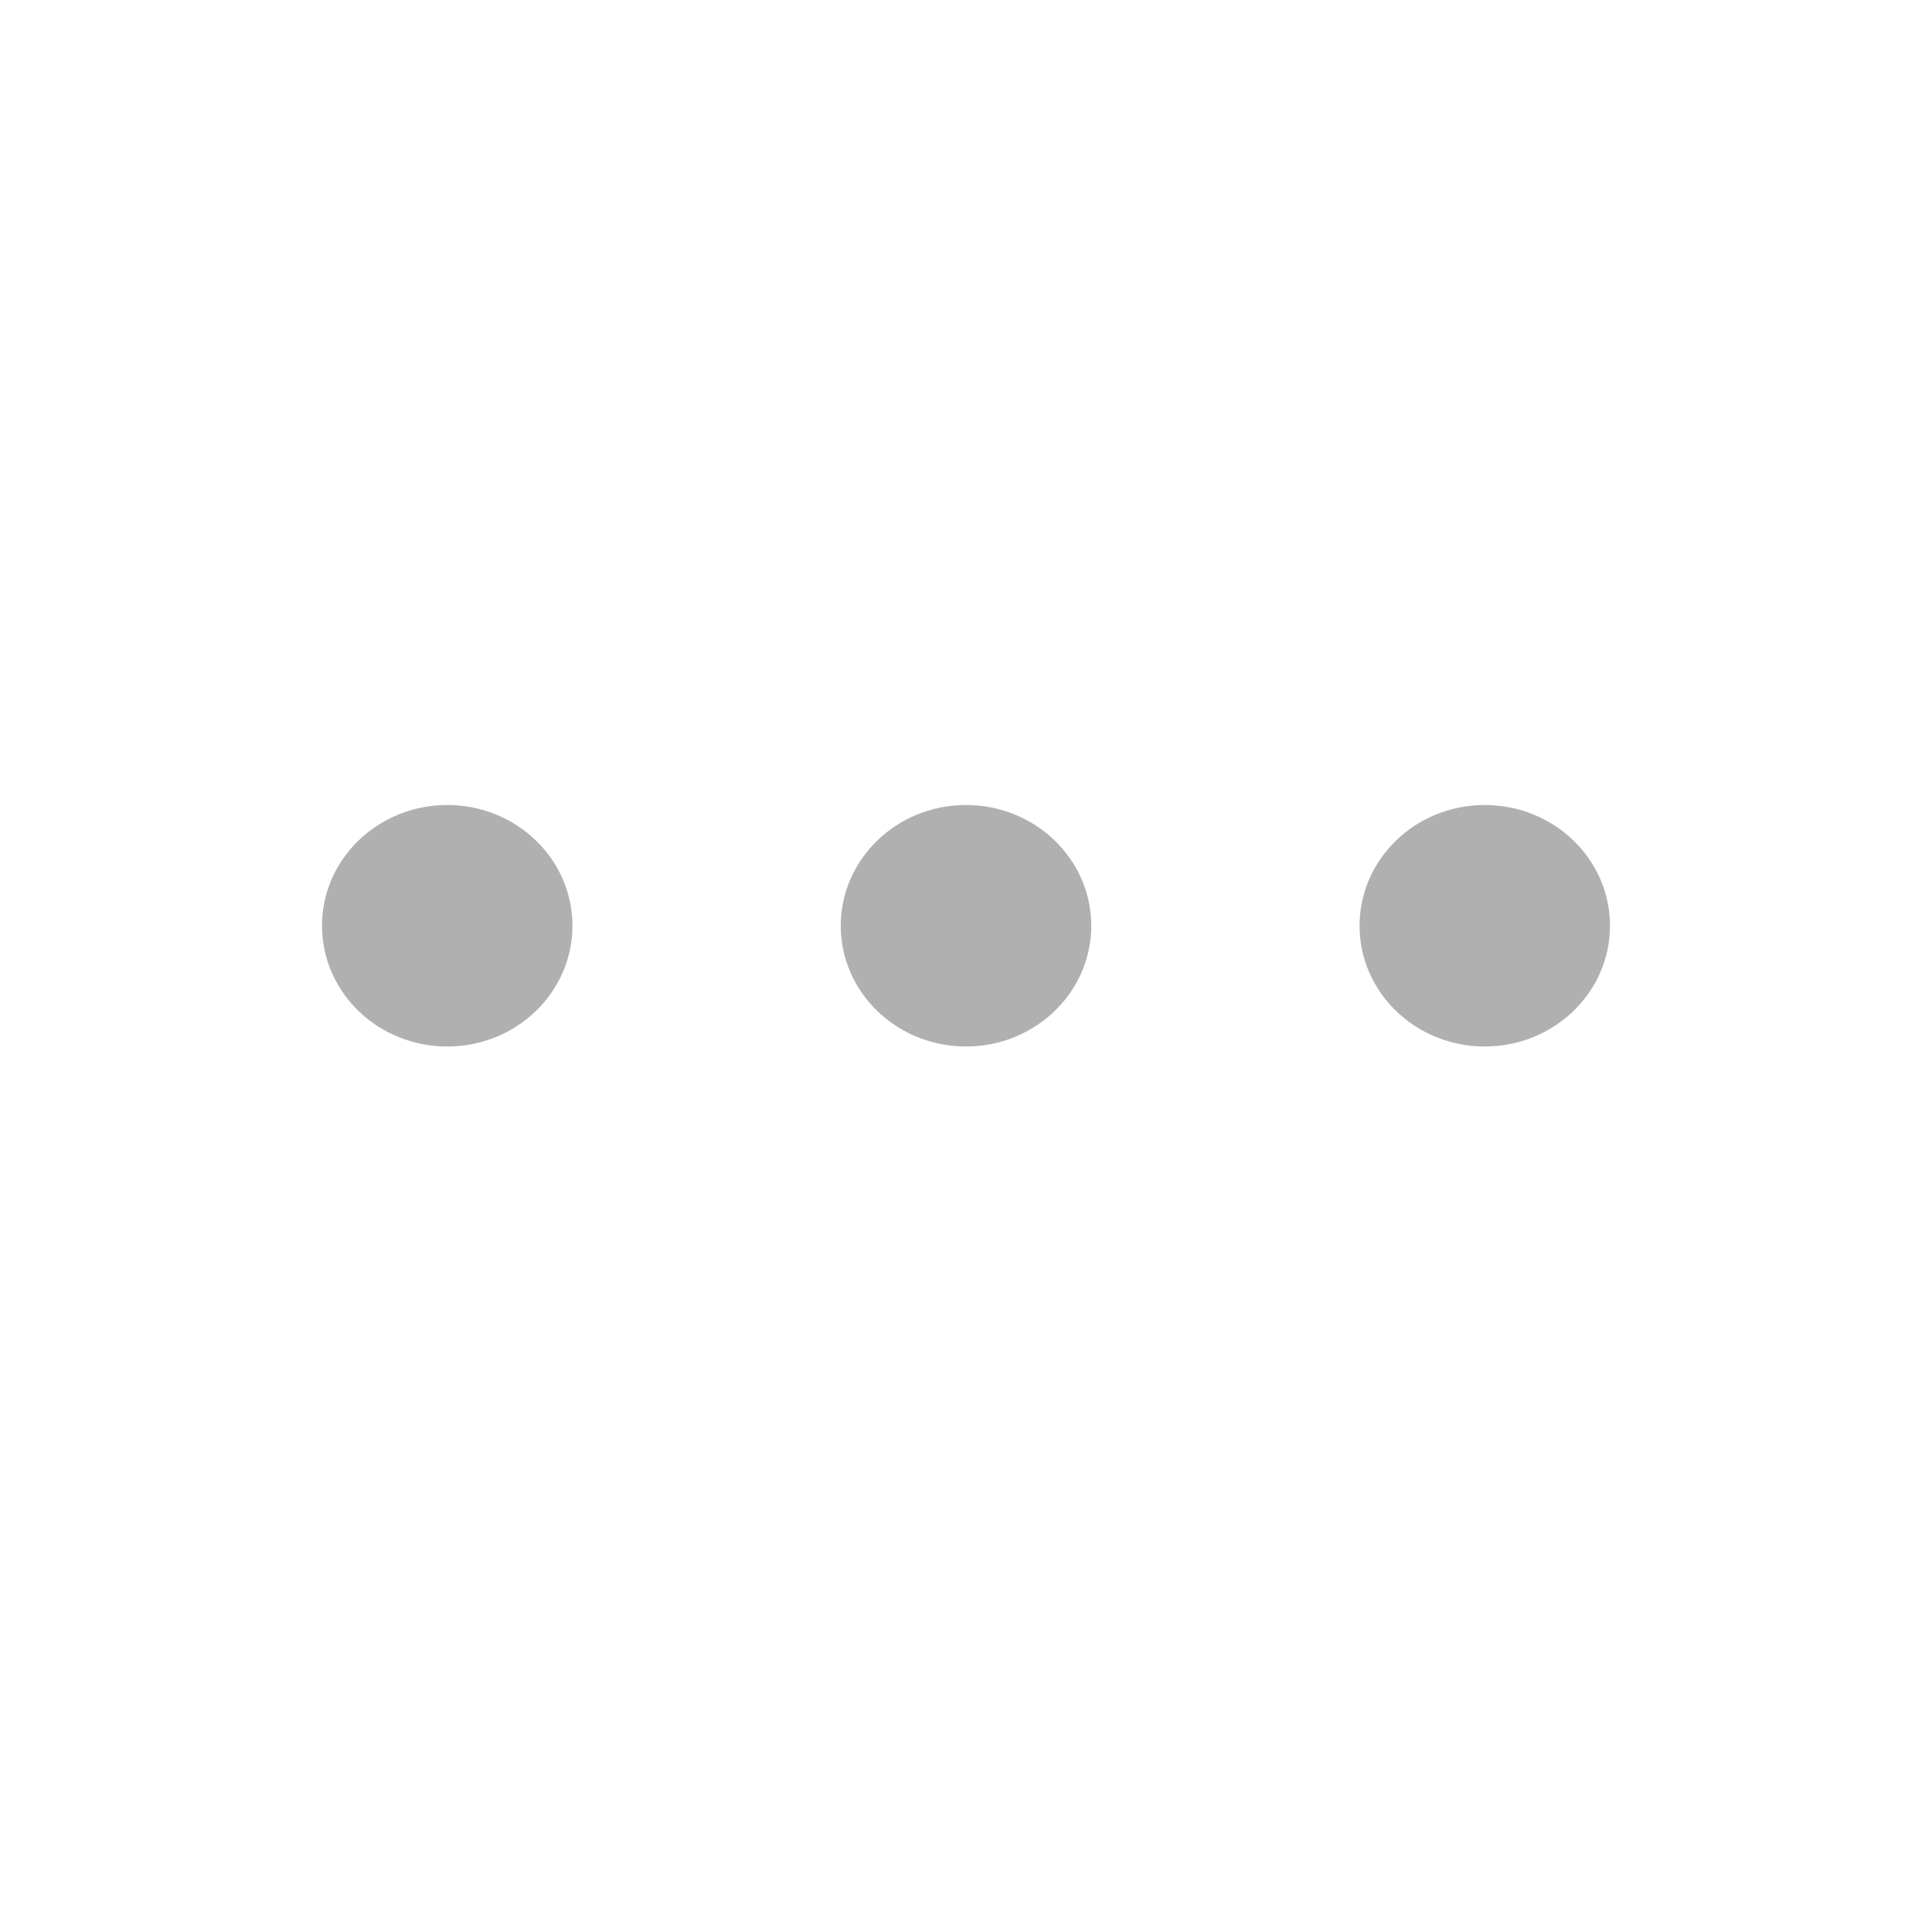
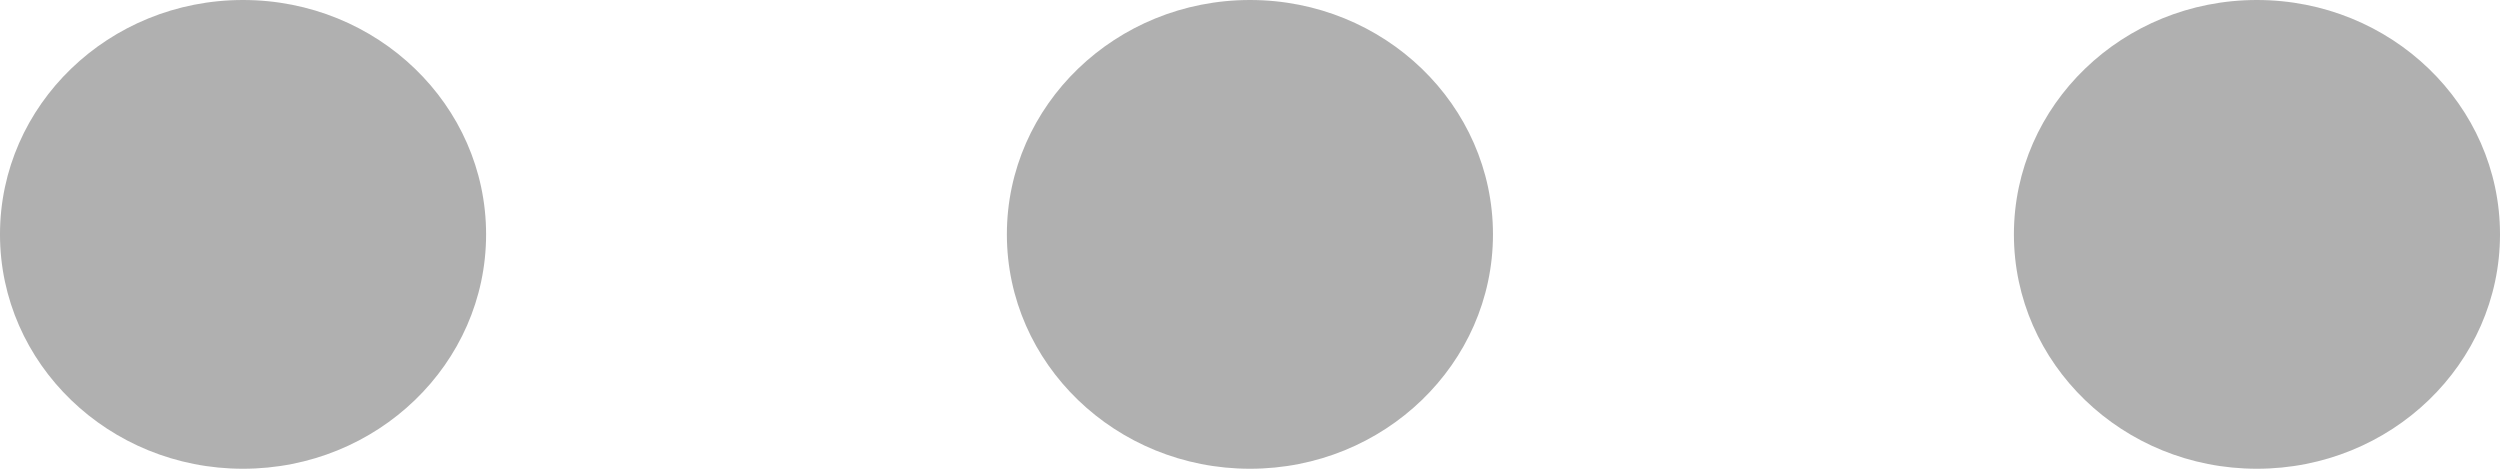
- <svg xmlns="http://www.w3.org/2000/svg" width="24" height="24" viewBox="0 0 24 24" fill="none">
-   <path d="M18.444 13C17.585 13 16.889 12.328 16.889 11.5C16.889 10.672 17.585 10 18.444 10C19.304 10 20 10.672 20 11.5C20 12.328 19.304 13 18.444 13Z" fill="#B0B0B0" />
-   <path d="M12 13C11.141 13 10.444 12.328 10.444 11.5C10.444 10.672 11.141 10 12 10C12.859 10 13.556 10.672 13.556 11.5C13.556 12.328 12.859 13 12 13Z" fill="#B0B0B0" />
-   <path d="M4 11.5C4 12.328 4.696 13 5.556 13C6.415 13 7.111 12.328 7.111 11.5C7.111 10.672 6.415 10 5.556 10C4.696 10 4 10.672 4 11.5Z" fill="#B0B0B0" />
+ <svg xmlns="http://www.w3.org/2000/svg" width="16" height="3" viewBox="0 0 16 3" fill="none">
+   <path d="M14.444 3C13.585 3 12.889 2.328 12.889 1.5C12.889 0.672 13.585 5.07058e-07 14.444 5.4327e-07C15.303 5.79482e-07 16 0.672 16 1.5C16 2.328 15.303 3 14.444 3Z" fill="#B0B0B0" />
+   <path d="M8 3C7.141 3 6.444 2.328 6.444 1.5C6.444 0.672 7.141 2.35423e-07 8 2.71635e-07C8.859 3.07847e-07 9.555 0.672 9.555 1.5C9.555 2.328 8.859 3 8 3Z" fill="#B0B0B0" />
+   <path d="M-6.10352e-05 1.5C-6.10727e-05 2.328 0.696 3 1.555 3C2.415 3 3.111 2.328 3.111 1.5C3.111 0.672 2.415 3.62117e-08 1.555 0C0.696 -3.62116e-08 -6.09976e-05 0.672 -6.10352e-05 1.5Z" fill="#B0B0B0" />
</svg>
